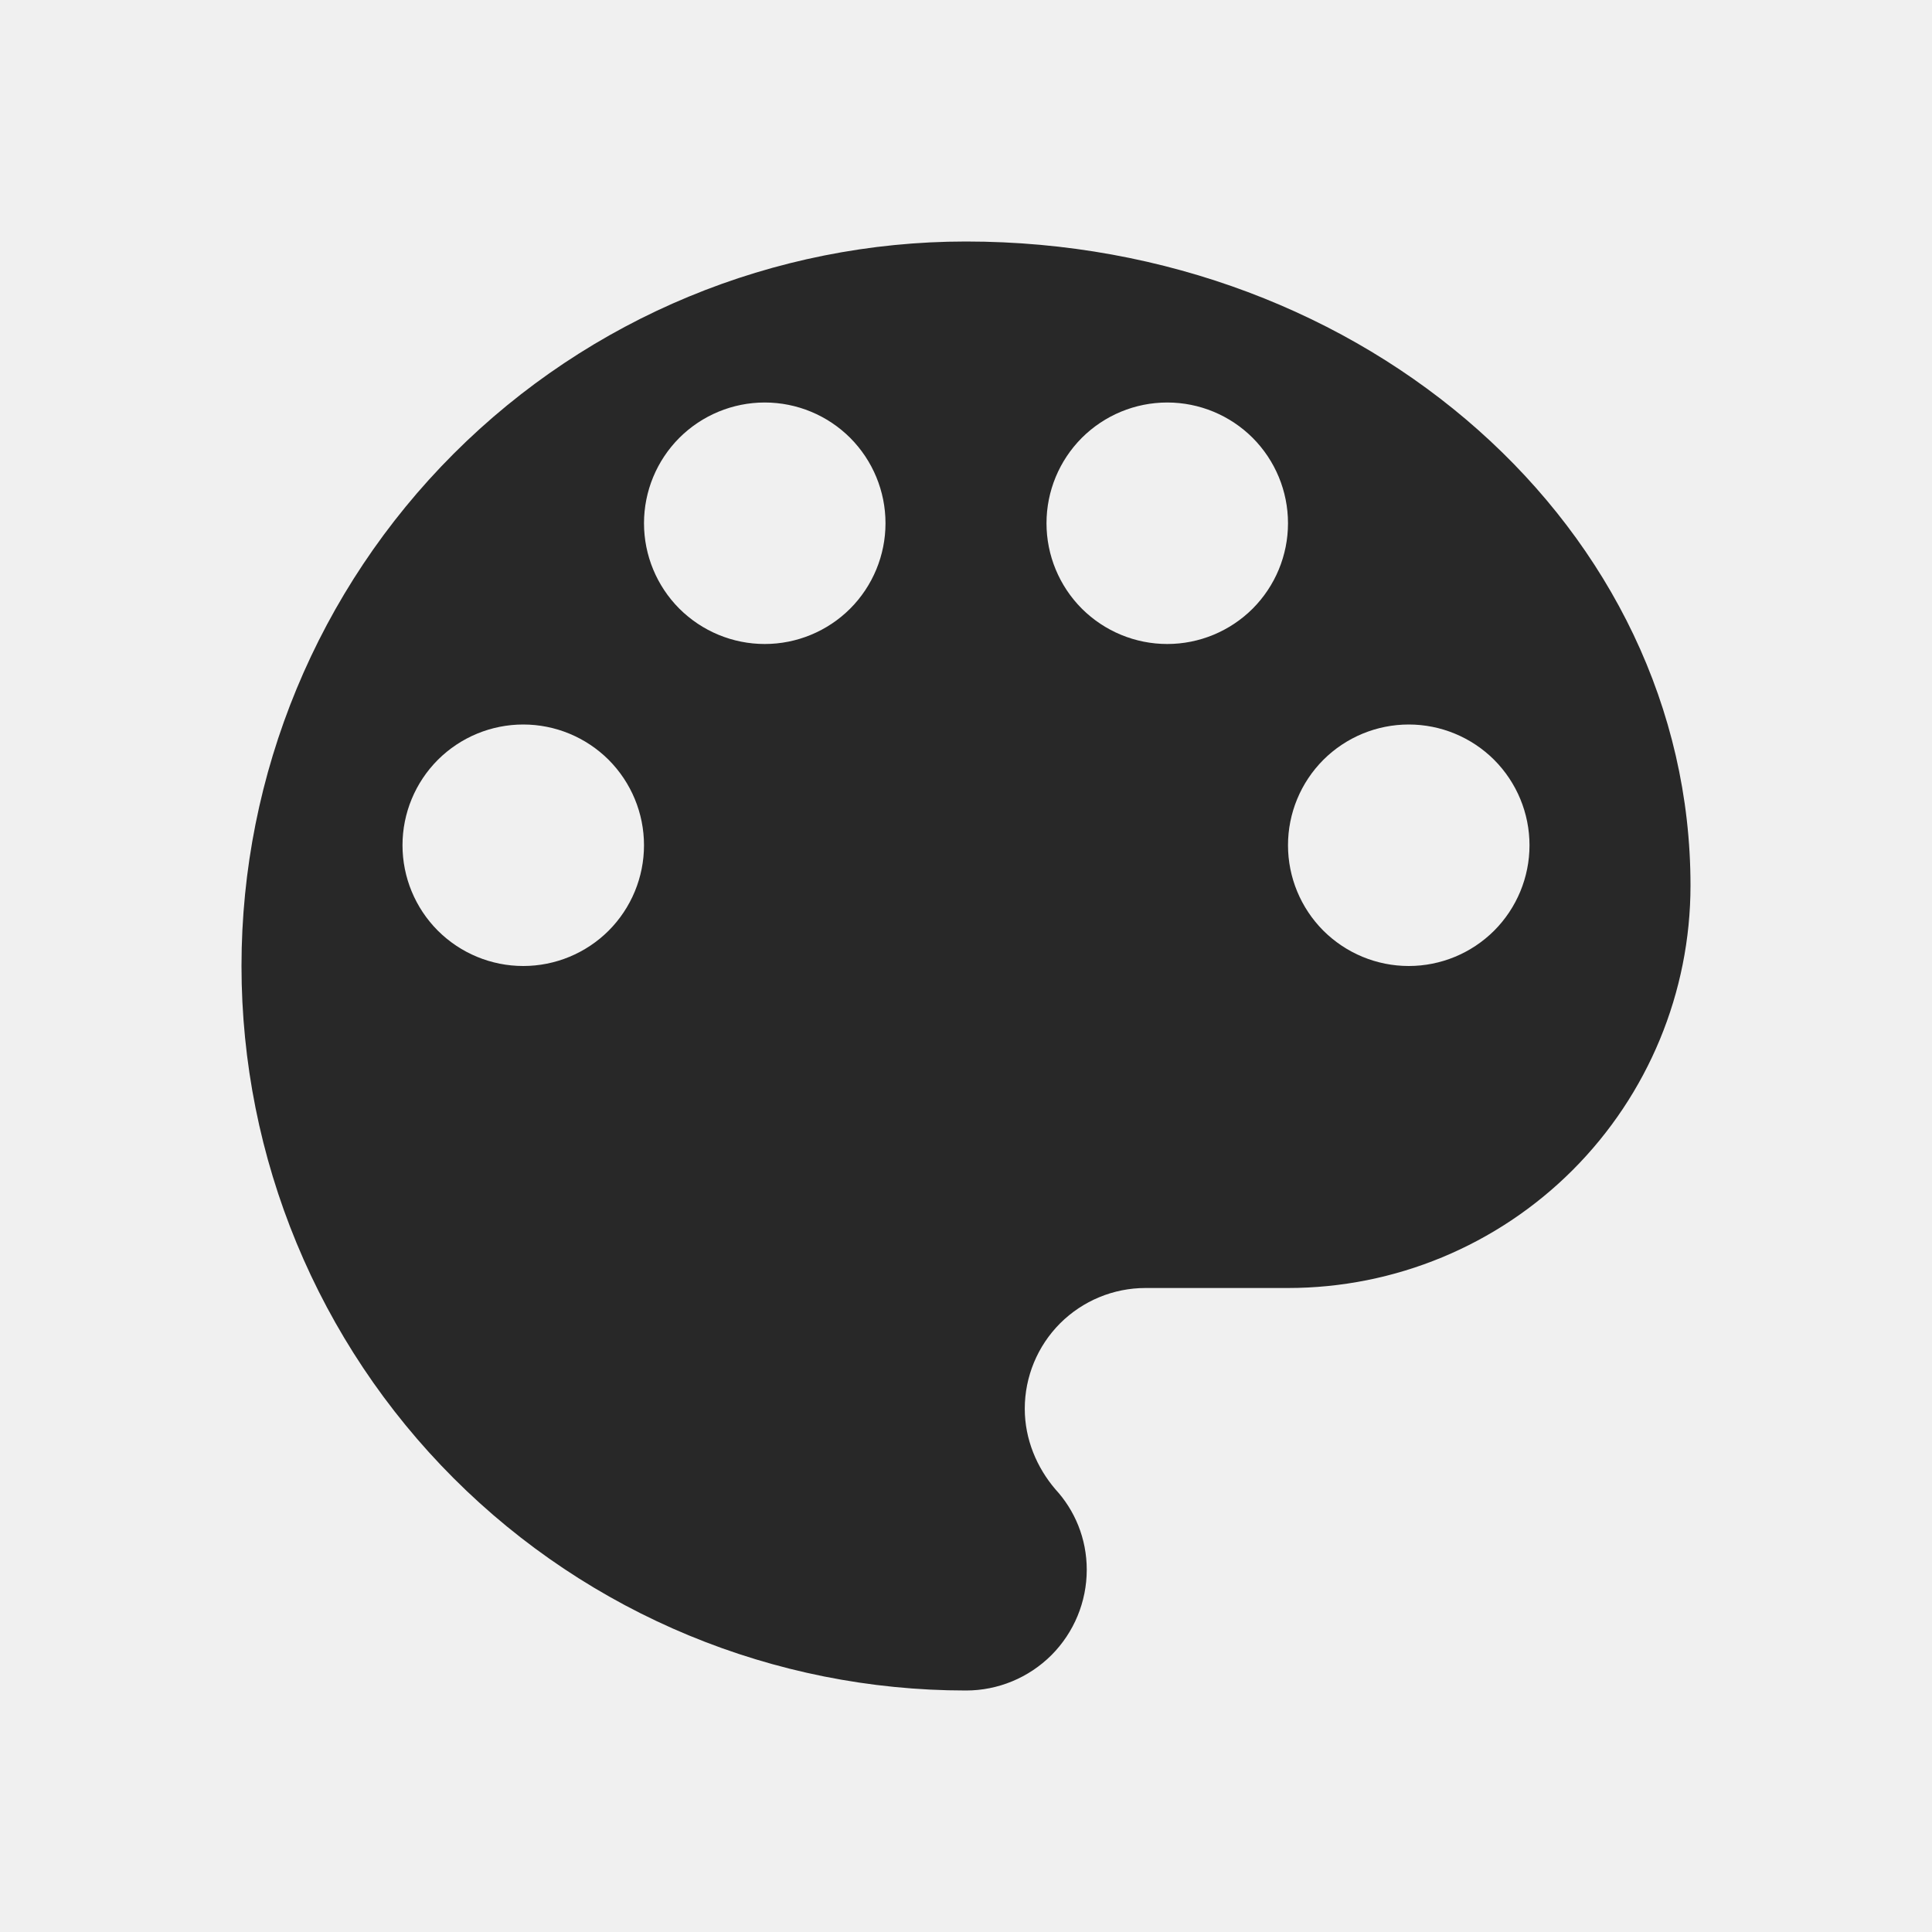
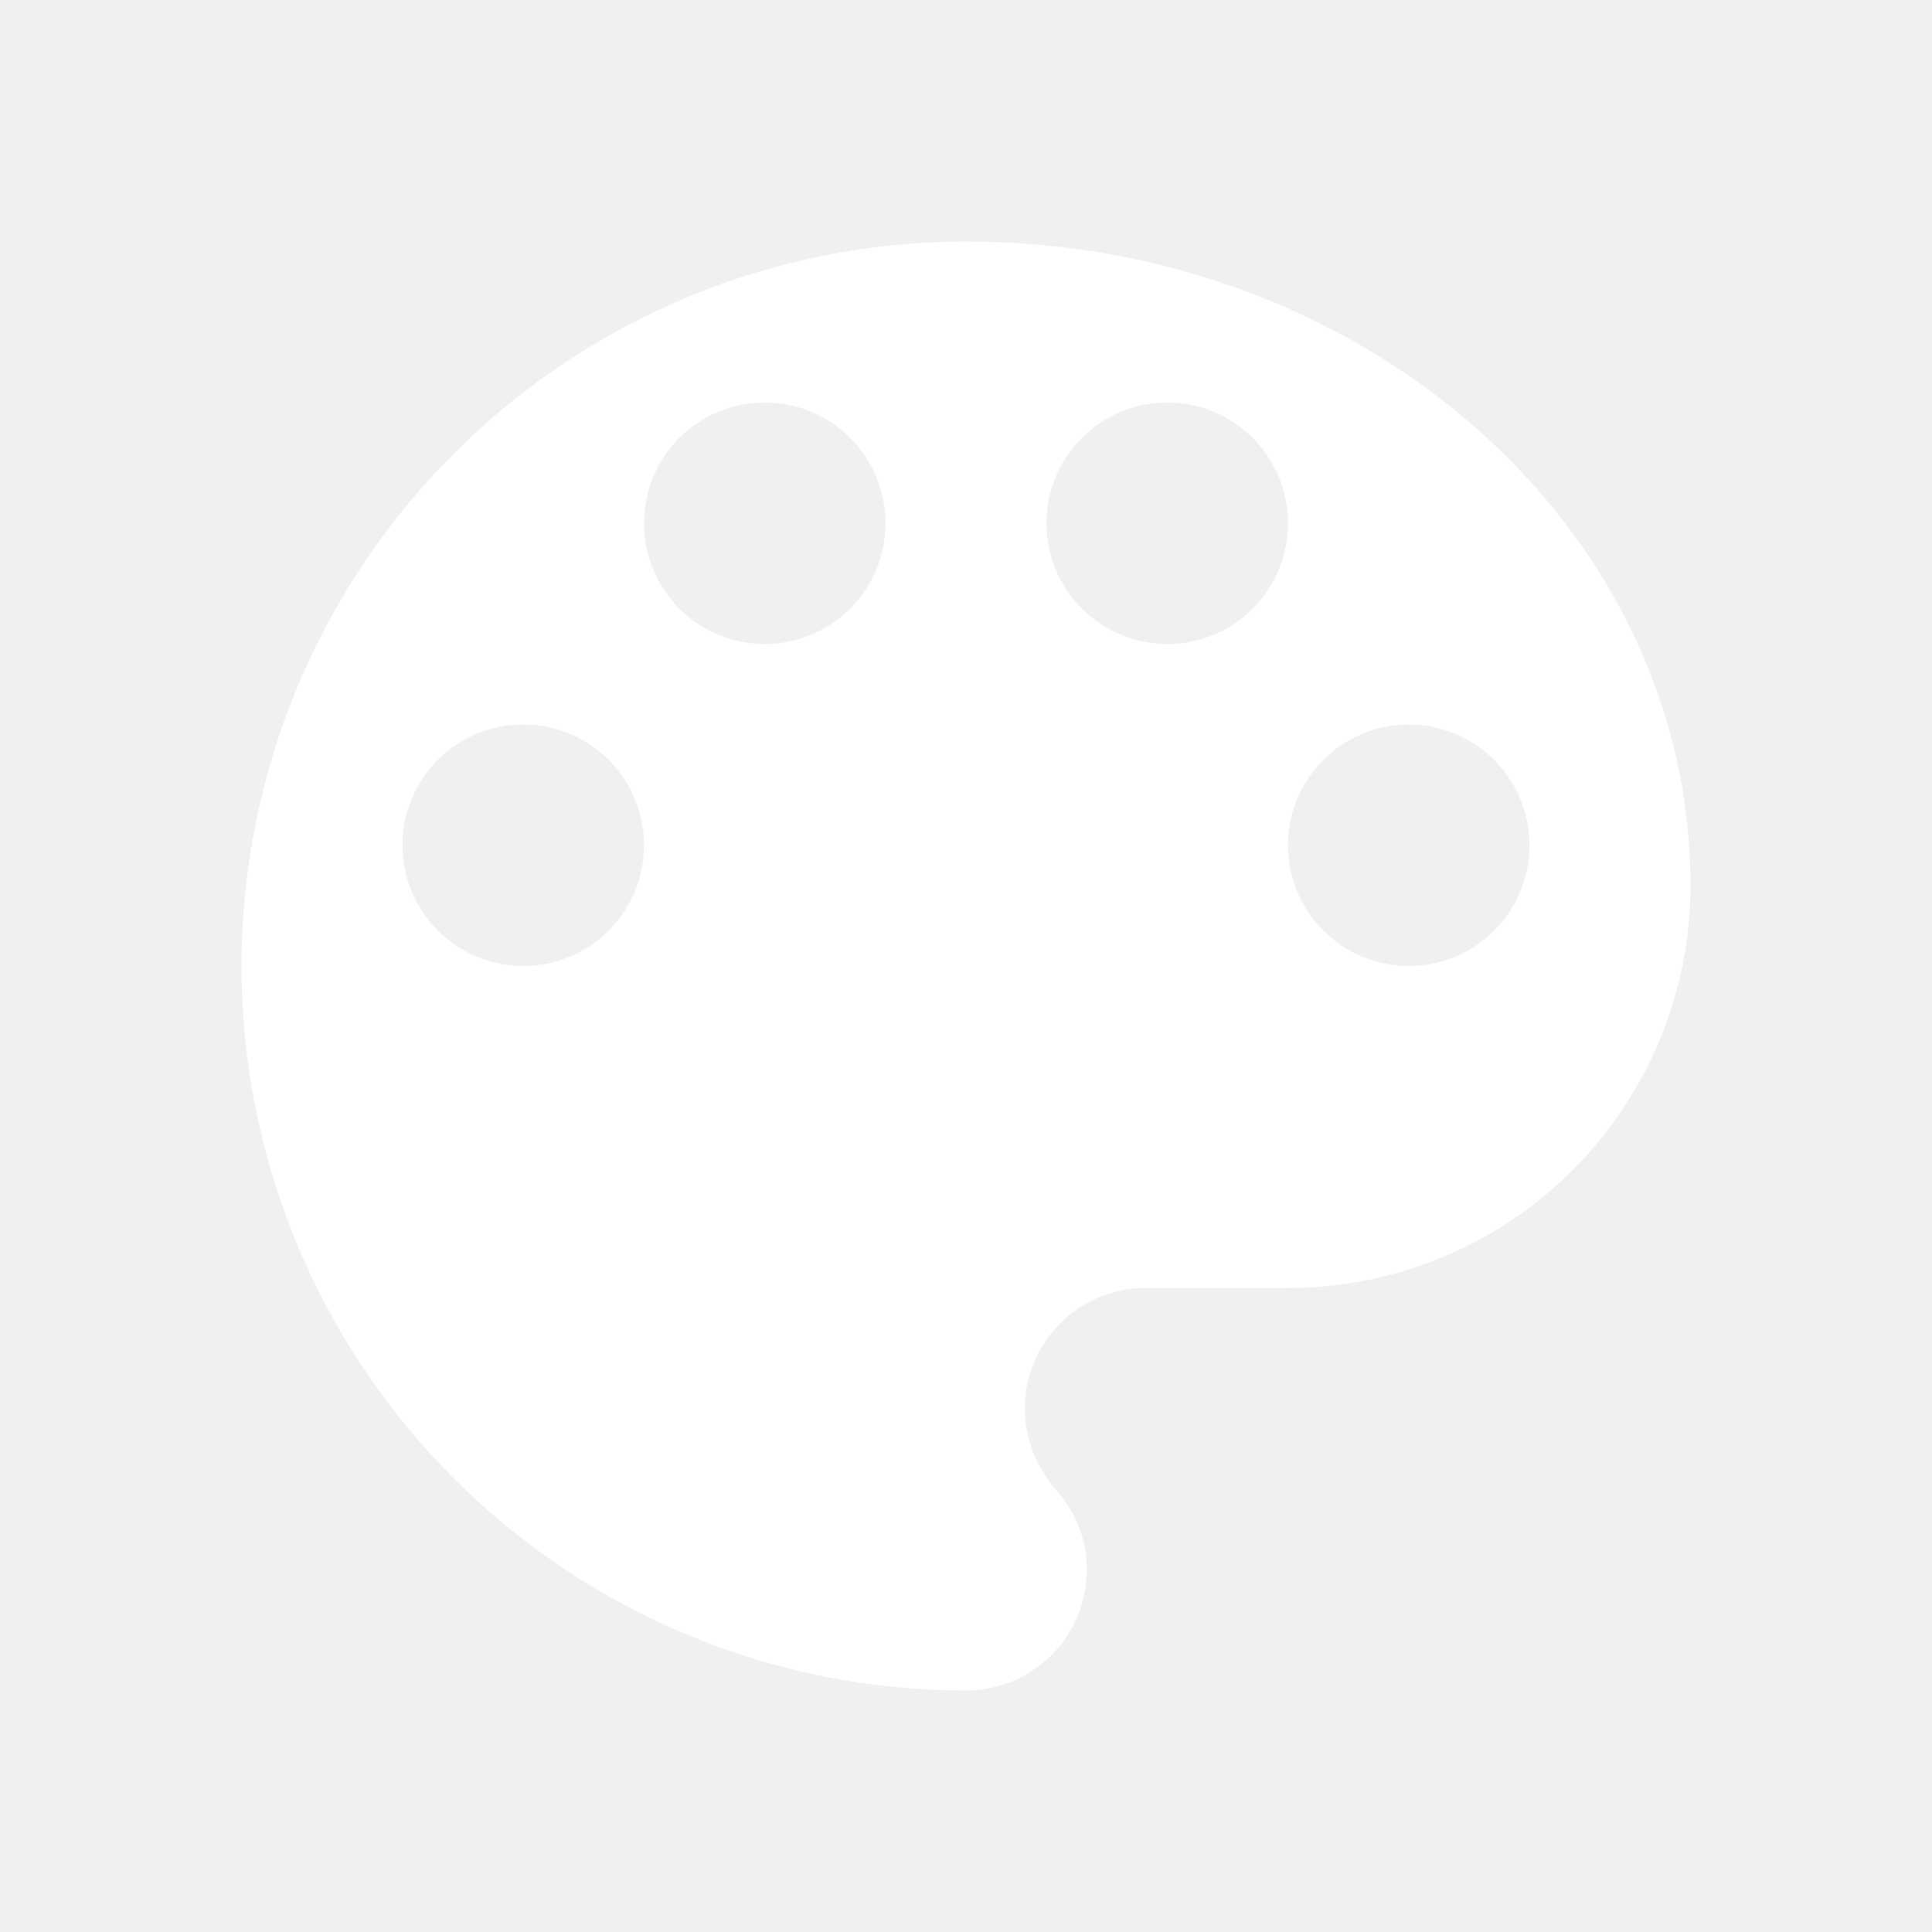
<svg xmlns="http://www.w3.org/2000/svg" width="24" height="24" viewBox="0 0 24 24" fill="none">
-   <path d="M17.5 12C17.102 12 16.721 11.842 16.439 11.561C16.158 11.279 16 10.898 16 10.5C16 10.102 16.158 9.721 16.439 9.439C16.721 9.158 17.102 9 17.5 9C17.898 9 18.279 9.158 18.561 9.439C18.842 9.721 19 10.102 19 10.5C19 10.898 18.842 11.279 18.561 11.561C18.279 11.842 17.898 12 17.5 12ZM14.5 8C14.102 8 13.721 7.842 13.439 7.561C13.158 7.279 13 6.898 13 6.5C13 6.102 13.158 5.721 13.439 5.439C13.721 5.158 14.102 5 14.5 5C14.898 5 15.279 5.158 15.561 5.439C15.842 5.721 16 6.102 16 6.5C16 6.898 15.842 7.279 15.561 7.561C15.279 7.842 14.898 8 14.5 8ZM9.5 8C9.102 8 8.721 7.842 8.439 7.561C8.158 7.279 8 6.898 8 6.5C8 6.102 8.158 5.721 8.439 5.439C8.721 5.158 9.102 5 9.5 5C9.898 5 10.279 5.158 10.561 5.439C10.842 5.721 11 6.102 11 6.5C11 6.898 10.842 7.279 10.561 7.561C10.279 7.842 9.898 8 9.5 8ZM6.5 12C6.102 12 5.721 11.842 5.439 11.561C5.158 11.279 5 10.898 5 10.5C5 10.102 5.158 9.721 5.439 9.439C5.721 9.158 6.102 9 6.5 9C6.898 9 7.279 9.158 7.561 9.439C7.842 9.721 8 10.102 8 10.5C8 10.898 7.842 11.279 7.561 11.561C7.279 11.842 6.898 12 6.5 12ZM12 3C9.613 3 7.324 3.948 5.636 5.636C3.948 7.324 3 9.613 3 12C3 14.387 3.948 16.676 5.636 18.364C7.324 20.052 9.613 21 12 21C12.398 21 12.779 20.842 13.061 20.561C13.342 20.279 13.5 19.898 13.5 19.5C13.5 19.11 13.35 18.76 13.11 18.5C12.88 18.23 12.73 17.88 12.73 17.5C12.73 17.102 12.888 16.721 13.169 16.439C13.451 16.158 13.832 16 14.23 16H16C17.326 16 18.598 15.473 19.535 14.536C20.473 13.598 21 12.326 21 11C21 6.58 16.97 3 12 3Z" fill="#282828" />
+   <path d="M17.5 12C17.102 12 16.721 11.842 16.439 11.561C16.158 11.279 16 10.898 16 10.5C16 10.102 16.158 9.721 16.439 9.439C16.721 9.158 17.102 9 17.5 9C17.898 9 18.279 9.158 18.561 9.439C18.842 9.721 19 10.102 19 10.5C19 10.898 18.842 11.279 18.561 11.561C18.279 11.842 17.898 12 17.5 12ZM14.5 8C14.102 8 13.721 7.842 13.439 7.561C13.158 7.279 13 6.898 13 6.5C13 6.102 13.158 5.721 13.439 5.439C13.721 5.158 14.102 5 14.5 5C14.898 5 15.279 5.158 15.561 5.439C15.842 5.721 16 6.102 16 6.5C16 6.898 15.842 7.279 15.561 7.561C15.279 7.842 14.898 8 14.5 8ZM9.5 8C9.102 8 8.721 7.842 8.439 7.561C8.158 7.279 8 6.898 8 6.5C8 6.102 8.158 5.721 8.439 5.439C8.721 5.158 9.102 5 9.5 5C9.898 5 10.279 5.158 10.561 5.439C10.842 5.721 11 6.102 11 6.5C11 6.898 10.842 7.279 10.561 7.561C10.279 7.842 9.898 8 9.5 8ZM6.5 12C6.102 12 5.721 11.842 5.439 11.561C5.158 11.279 5 10.898 5 10.5C5 10.102 5.158 9.721 5.439 9.439C5.721 9.158 6.102 9 6.5 9C6.898 9 7.279 9.158 7.561 9.439C7.842 9.721 8 10.102 8 10.5C8 10.898 7.842 11.279 7.561 11.561C7.279 11.842 6.898 12 6.5 12ZM12 3C9.613 3 7.324 3.948 5.636 5.636C3.948 7.324 3 9.613 3 12C3 14.387 3.948 16.676 5.636 18.364C7.324 20.052 9.613 21 12 21C12.398 21 12.779 20.842 13.061 20.561C13.342 20.279 13.5 19.898 13.5 19.5C13.5 19.11 13.35 18.76 13.11 18.5C12.88 18.23 12.73 17.88 12.73 17.5C12.73 17.102 12.888 16.721 13.169 16.439C13.451 16.158 13.832 16 14.23 16H16C17.326 16 18.598 15.473 19.535 14.536C20.473 13.598 21 12.326 21 11C21 6.58 16.97 3 12 3Z" fill="white" />
</svg>
